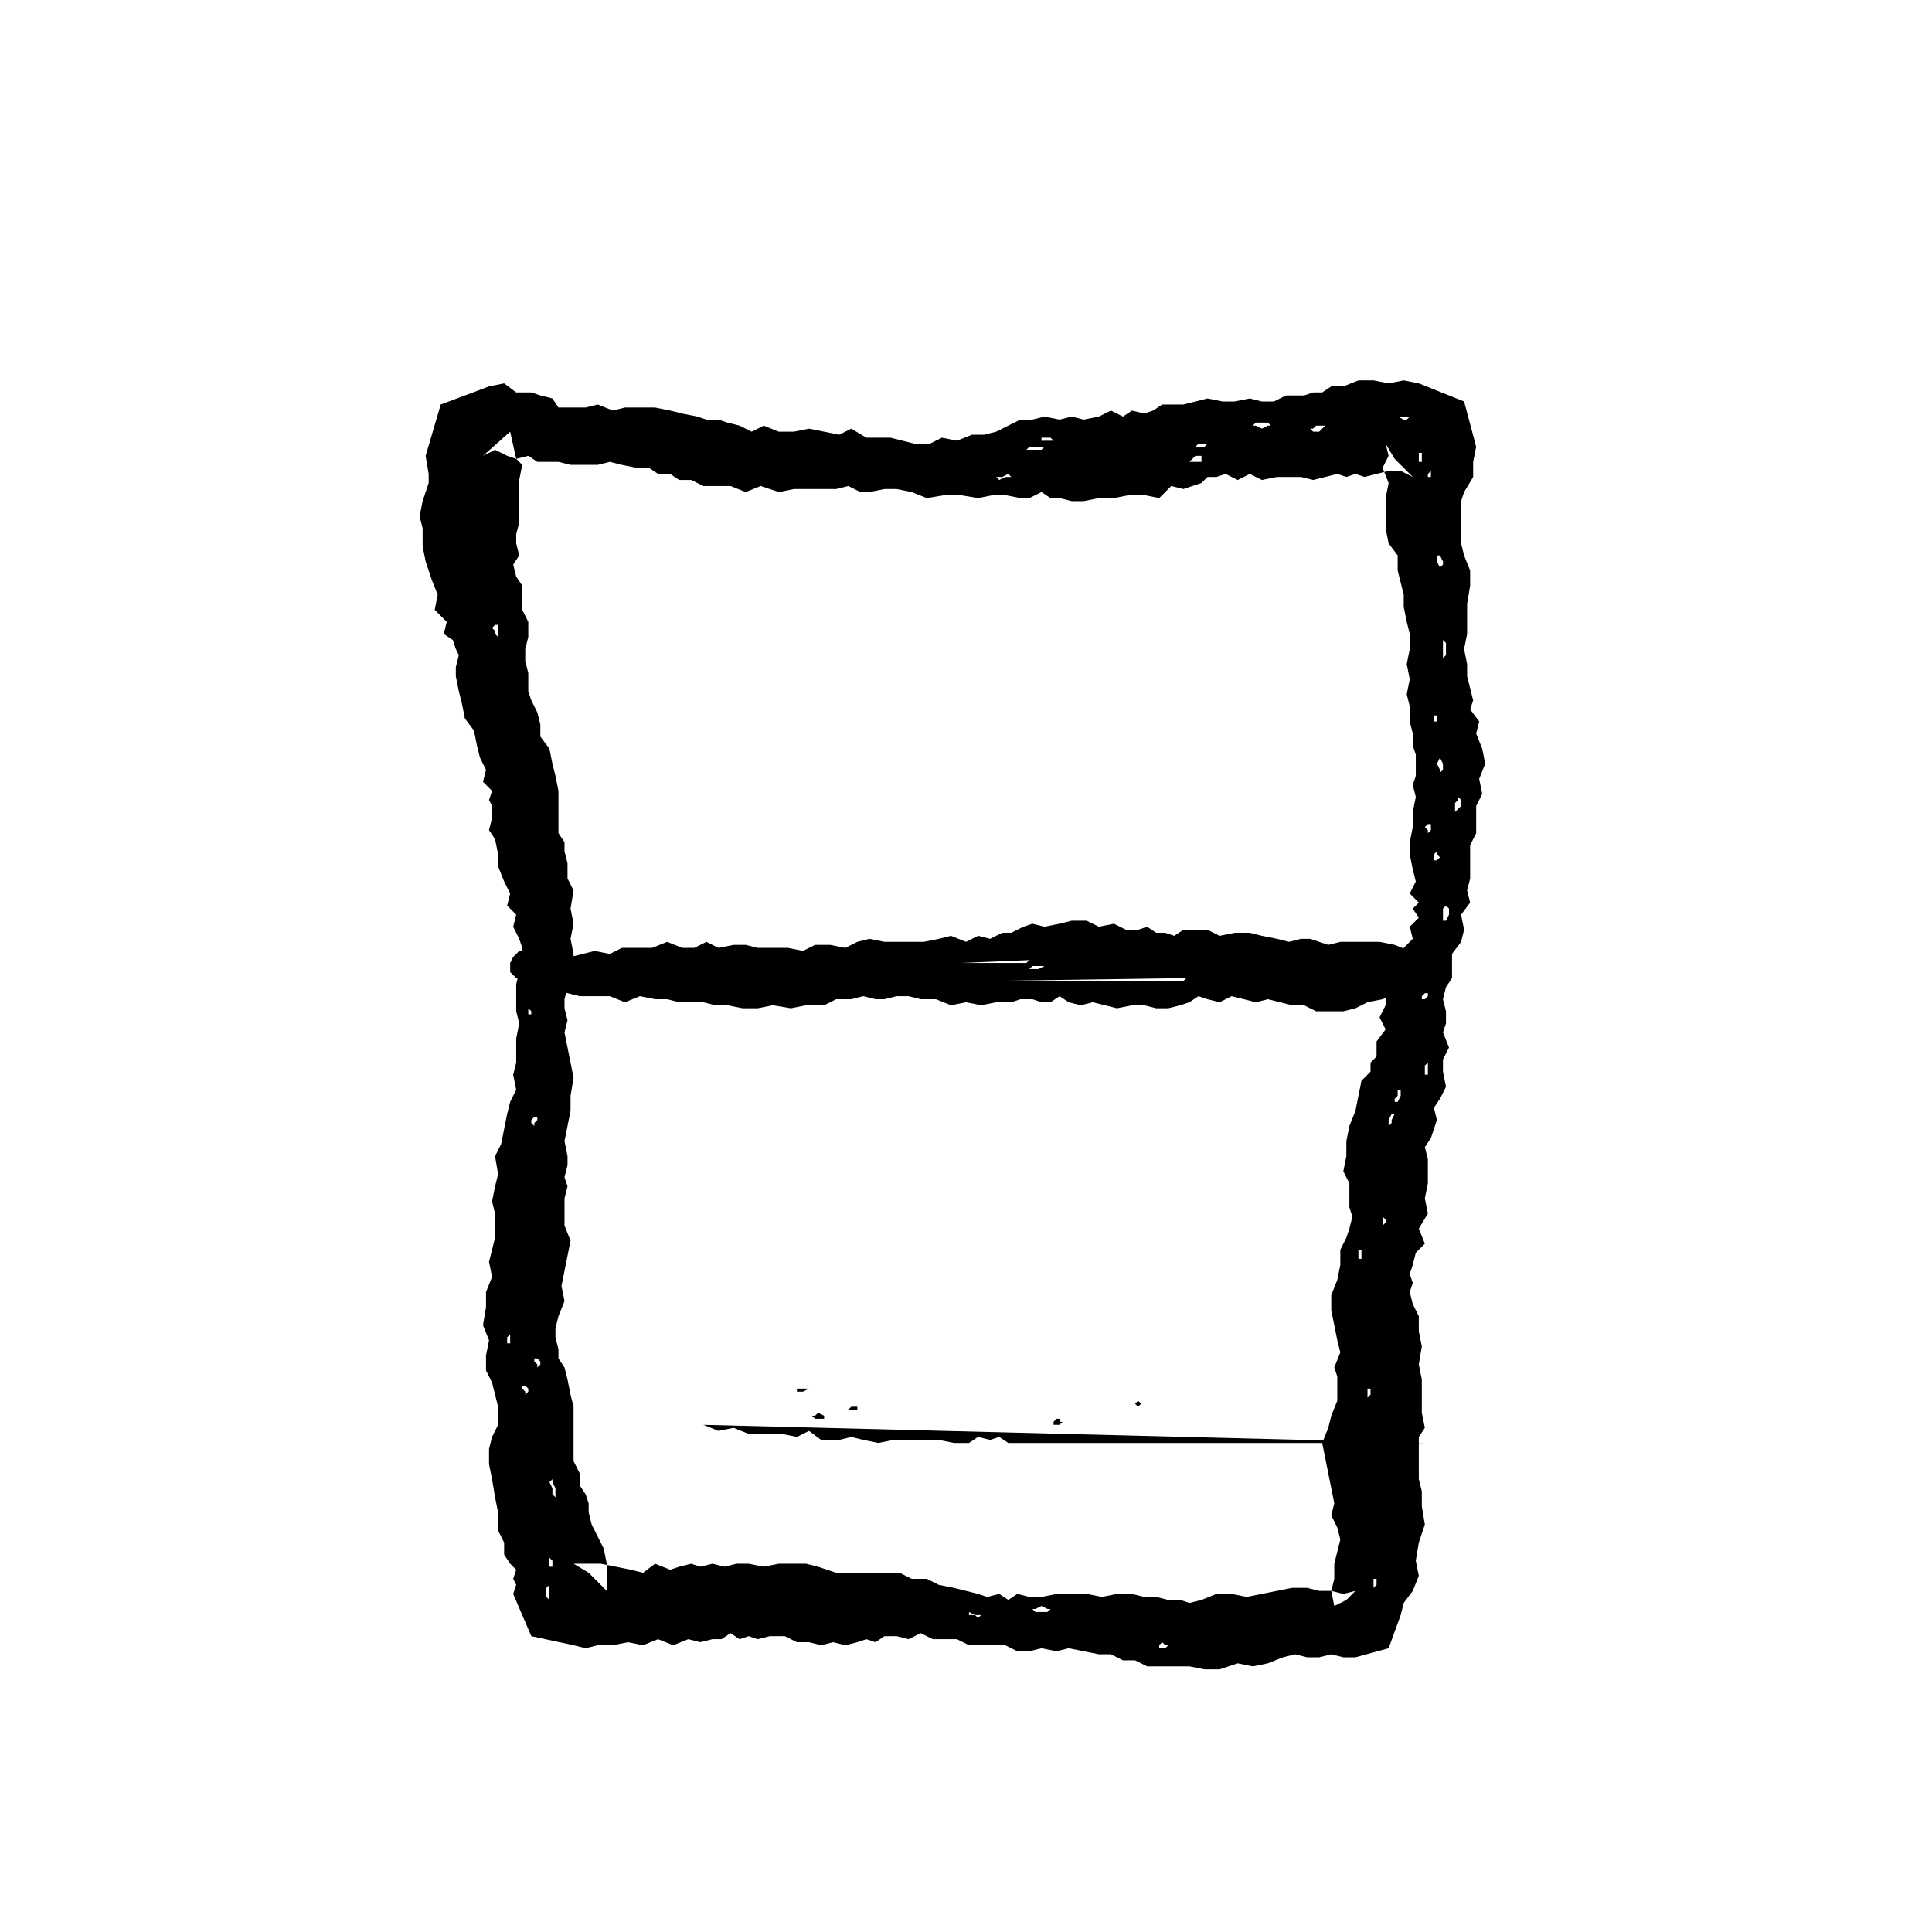
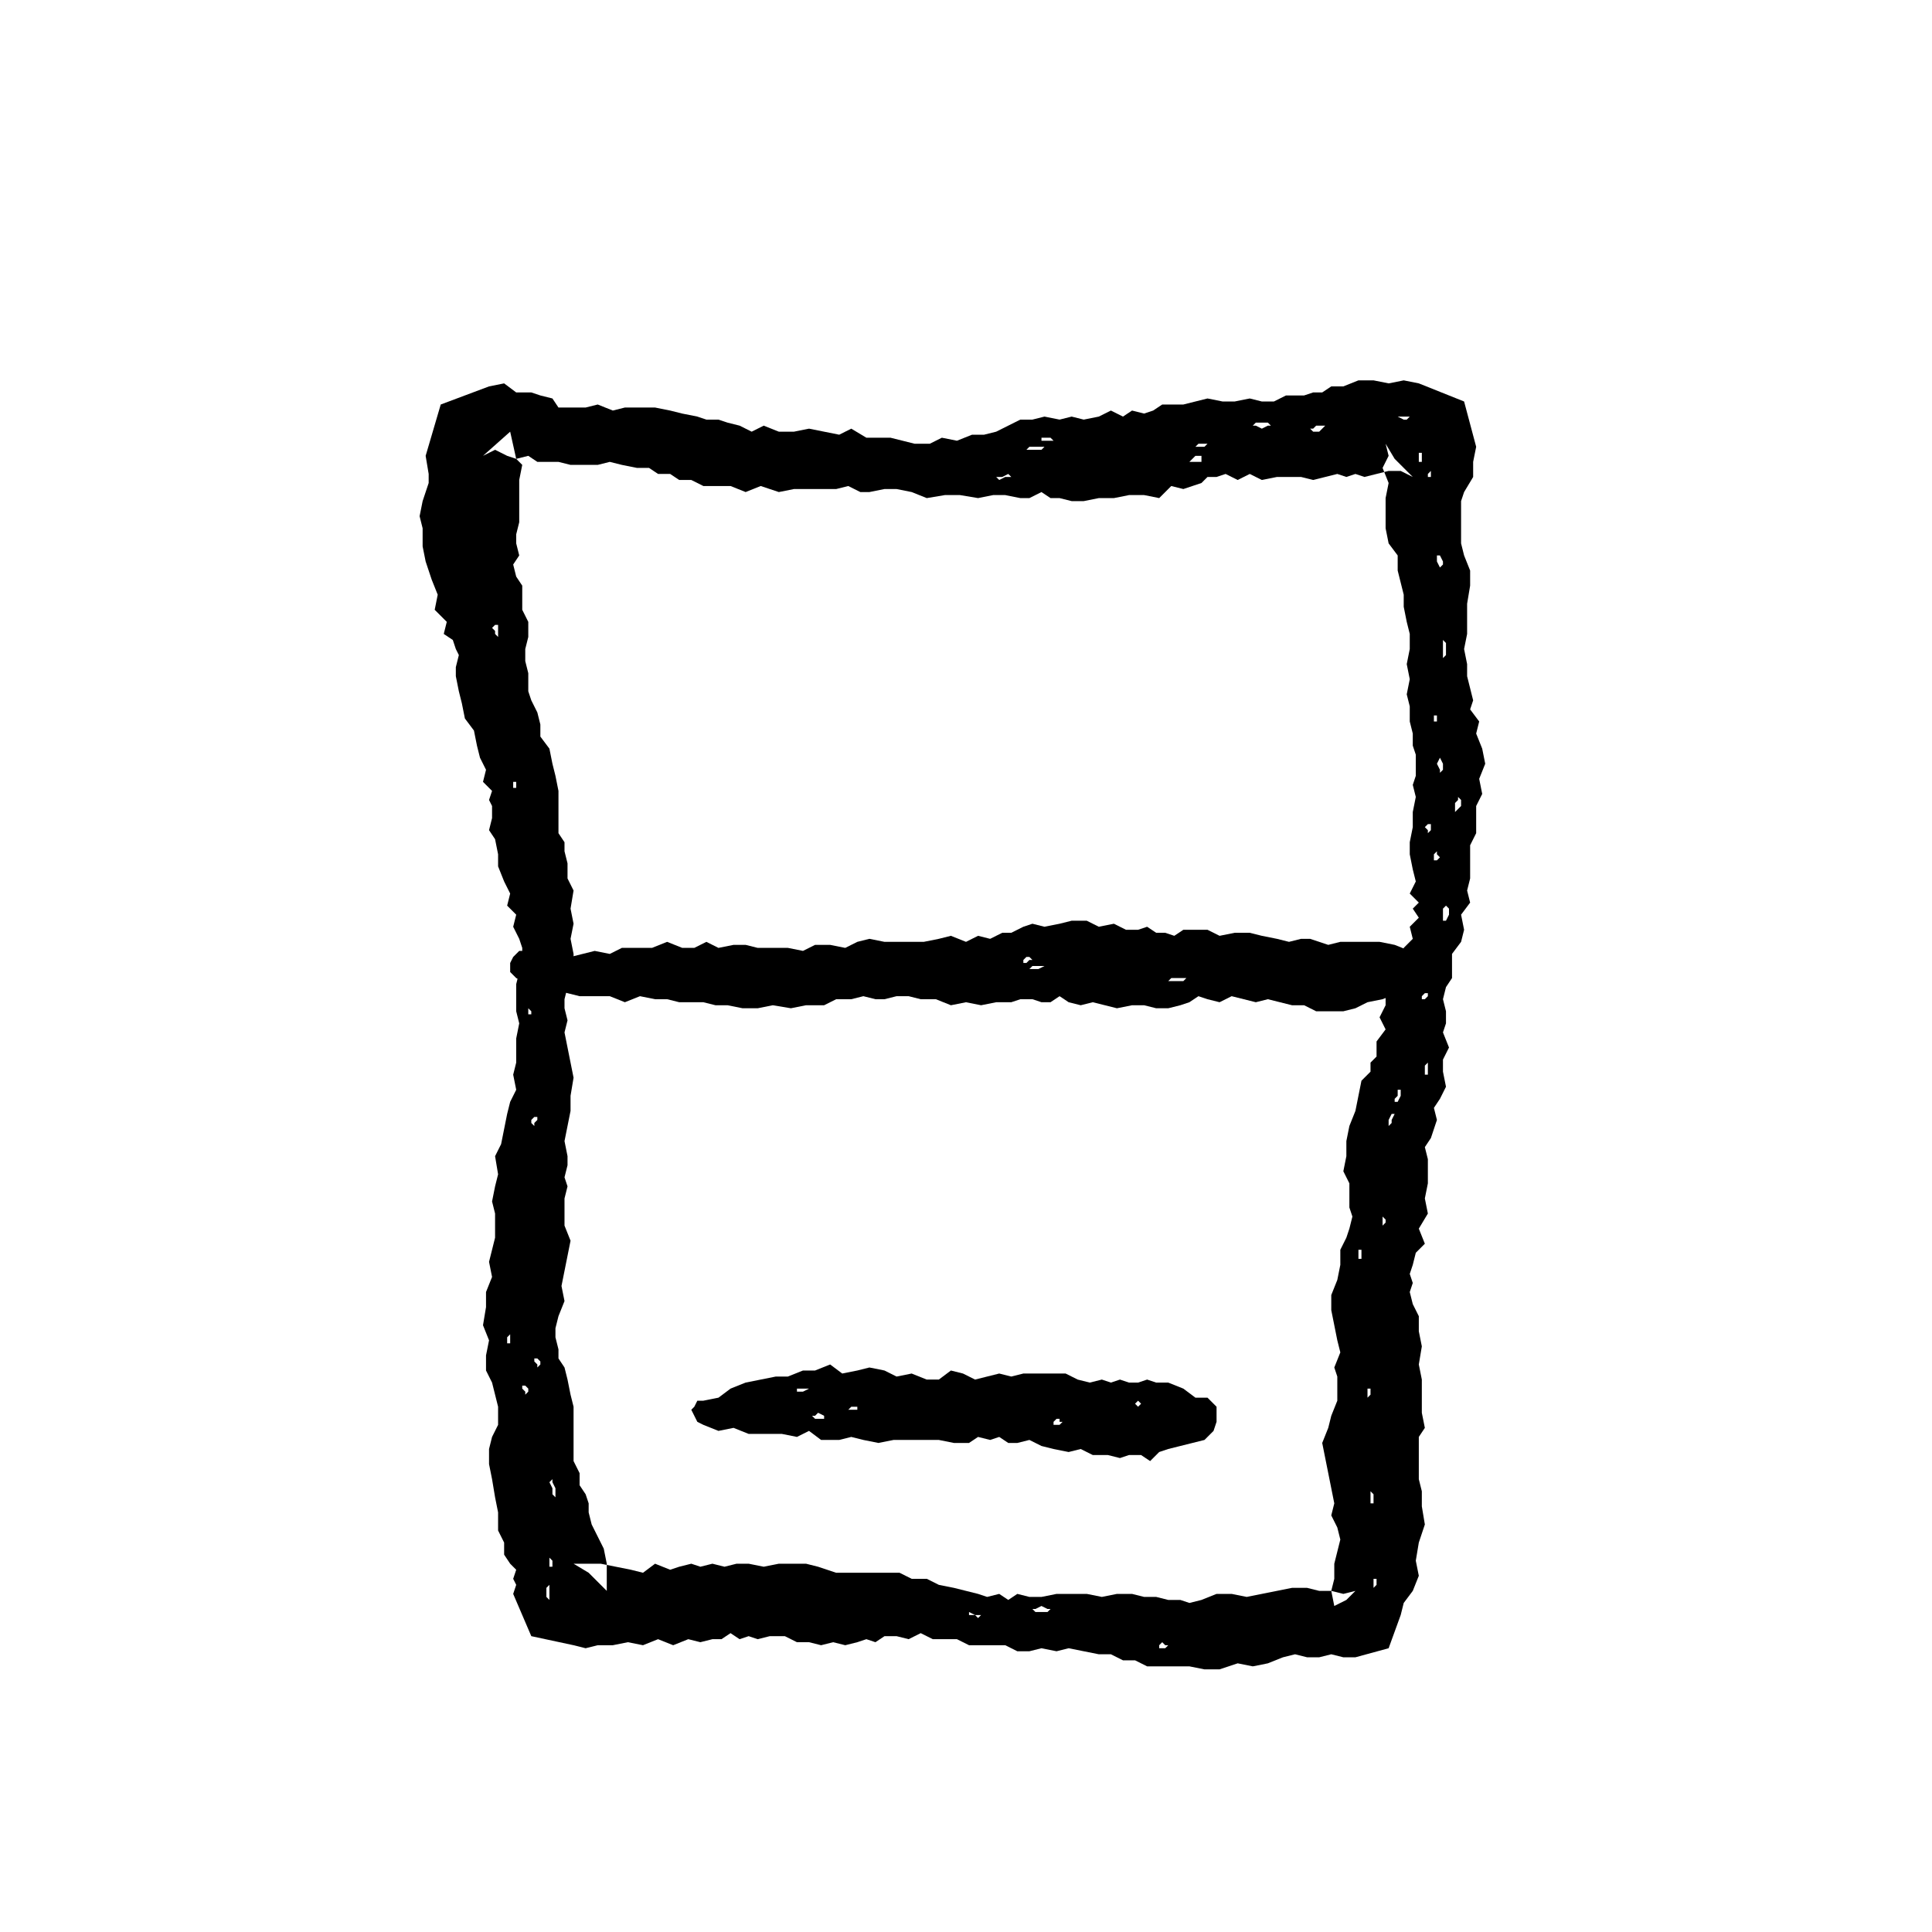
<svg xmlns="http://www.w3.org/2000/svg" width="64" height="64" viewBox="0 0 64 64" fill="none">
-   <path fill-rule="evenodd" d="M16.9 14.3 16 15.1 16.4 14.9 16.8 15.1 17.1 15.2 17.5 15.1 17.8 15.3 18.1 15.3 18.5 15.3 18.9 15.4 19.3 15.4 19.8 15.4 20.2 15.3 20.6 15.4 21.1 15.5 21.5 15.5 21.8 15.7 22.2 15.7 22.5 15.9 22.9 15.9 23.3 16.1 23.7 16.1 24.2 16.1 24.7 16.3 25.2 16.1 25.8 16.3 26.3 16.2 26.8 16.2 27.3 16.2 27.7 16.2 28.1 16.1 28.5 16.3 28.8 16.3 29.3 16.2 29.7 16.2 30.2 16.3 30.7 16.5 31.3 16.4 31.8 16.4 32.4 16.5 32.9 16.4 33.3 16.4 33.8 16.5 34.1 16.5 34.5 16.3 34.8 16.5 35.1 16.5 35.5 16.6 35.9 16.6 36.4 16.5 36.9 16.5 37.4 16.4 37.9 16.4 38.4 16.5 38.8 16.1 39.2 16.2 39.5 16.1 39.8 16 40 15.8 40.3 15.8 40.6 15.7 41 15.9 41.4 15.7 41.8 15.9 42.3 15.8 42.7 15.8 43.1 15.8 43.5 15.9 43.9 15.8 44.3 15.7 44.6 15.8 44.9 15.7 45.2 15.8 45.6 15.7 46 15.6 46.4 15.6 46.8 15.8 46.2 15.2 45.9 14.7 46 15.1 45.8 15.5 46 16 45.9 16.5 45.9 17 45.9 17.5 46 18 46.3 18.4 46.3 18.9 46.4 19.3 46.5 19.7 46.5 20.1 46.6 20.6 46.7 21 46.7 21.5 46.6 22 46.7 22.5 46.6 23 46.7 23.4 46.7 23.9 46.8 24.3 46.8 24.7 46.9 25 46.9 25.3 46.9 25.7 46.8 26 46.9 26.4 46.8 26.9 46.8 27.4 46.7 27.9 46.7 28.3 46.8 28.8 46.9 29.2 46.7 29.6 47 29.9 46.8 30.1 47 30.4 46.7 30.7 46.8 31.1 46.5 31.4 46.4 31.9 46.3 32.3 45.9 32.8 45.9 33.3 45.7 33.7 45.9 34.1 45.6 34.5 45.6 34.7 45.6 35 45.4 35.2 45.4 35.5 45.1 35.8 45 36.3 44.9 36.8 44.7 37.3 44.6 37.8 44.6 38.3 44.5 38.8 44.7 39.2 44.7 39.6 44.7 40 44.8 40.3 44.7 40.7 44.6 41 44.4 41.4 44.4 41.9 44.3 42.4 44.1 42.9 44.1 43.4 44.2 43.9 44.3 44.4 44.4 44.8 44.2 45.3 44.3 45.6 44.3 46 44.3 46.4 44.1 46.9 44 47.3 43.8 47.8 43.9 48.3 44 48.8 44.1 49.3 44.2 49.8 44.1 50.2 44.3 50.6 44.4 51 44.3 51.4 44.2 51.8 44.2 52.3 44.1 52.7 44.2 53.2 44.6 53 44.9 52.7 44.5 52.8 44.1 52.7 43.7 52.7 43.3 52.6 42.8 52.6 42.3 52.7 41.8 52.8 41.3 52.9 40.8 52.8 40.3 52.8 39.8 53 39.4 53.1 39.1 53 38.7 53 38.3 52.9 37.9 52.9 37.5 52.8 37 52.8 36.5 52.9 36 52.8 35.5 52.8 35 52.8 34.5 52.9 34.1 52.9 33.7 52.8 33.4 53 33.1 52.8 32.7 52.9 32.4 52.8 32 52.7 31.6 52.6 31.1 52.5 30.7 52.3 30.2 52.3 29.8 52.1 29.3 52.1 28.9 52.1 28.6 52.1 28.3 52.1 28 52.1 27.7 52.1 27.4 52 27.1 51.9 26.7 51.8 26.2 51.8 25.8 51.8 25.3 51.9 24.8 51.8 24.4 51.8 24 51.9 23.6 51.8 23.2 51.9 22.9 51.8 22.5 51.9 22.2 52 21.7 51.8 21.3 52.1 20.9 52 20.4 51.9 19.9 51.8 19.5 51.8 19 51.8 19.5 52.1 20.1 52.7 20.1 52.3 20.1 51.8 20 51.3 19.8 50.9 19.6 50.5 19.5 50.1 19.5 49.8 19.4 49.5 19.2 49.2 19.2 48.8 19 48.4 19 48 19 47.6 19 47.1 19 46.6 18.9 46.2 18.8 45.7 18.7 45.3 18.5 45 18.5 44.7 18.4 44.3 18.4 44 18.5 43.6 18.7 43.1 18.6 42.6 18.7 42.1 18.8 41.6 18.9 41.1 18.7 40.6 18.7 40.1 18.7 39.7 18.8 39.3 18.7 39 18.8 38.6 18.8 38.3 18.7 37.8 18.8 37.3 18.9 36.8 18.9 36.3 19 35.7 18.9 35.2 18.8 34.7 18.7 34.2 18.8 33.8 18.7 33.4 18.7 33.1 18.8 32.7 18.8 32.4 19 32 19 31.6 18.9 31.1 19 30.6 18.9 30.1 19 29.5 18.8 29.1 18.8 28.6 18.7 28.2 18.7 27.9 18.5 27.6 18.5 27.3 18.5 26.9 18.5 26.6 18.5 26.2 18.4 25.7 18.3 25.3 18.2 24.8 17.9 24.4 17.9 24 17.8 23.6 17.6 23.2 17.5 22.9 17.5 22.6 17.5 22.3 17.4 21.9 17.4 21.5 17.5 21.1 17.5 20.6 17.3 20.2 17.3 19.8 17.3 19.4 17.1 19.1 17 18.7 17.2 18.4 17.1 18 17.1 17.7 17.2 17.3 17.2 16.9 17.2 16.4 17.2 15.9 17.3 15.4 17.1 15.2 16.9 14.3ZM14.1 15.1 14.2 15.7 14.2 16 14.1 16.3 14 16.6 13.9 17.1 14 17.5 14 18.1 14.1 18.6 14.3 19.2 14.5 19.7 14.4 20.2 14.8 20.6 14.7 21 15 21.2 15.1 21.5 15.2 21.7 15.1 22.1 15.1 22.4 15.2 22.9 15.3 23.3 15.4 23.8 15.7 24.2 15.8 24.7 15.9 25.1 16.1 25.5 16 25.9 16.3 26.2 16.2 26.5 16.3 26.7 16.3 27.1 16.2 27.5 16.4 27.8 16.5 28.3 16.5 28.7 16.7 29.2 16.9 29.6 16.8 30 17.1 30.3 17 30.7 17.2 31.1 17.3 31.4 17.3 31.8 17.2 32.2 17.1 32.6 17.1 33.1 17.1 33.5 17.2 33.9 17.1 34.4 17.1 34.8 17.1 35.2 17 35.6 17.1 36.1 16.9 36.5 16.8 36.9 16.7 37.4 16.6 37.9 16.4 38.3 16.5 38.9 16.4 39.3 16.3 39.8 16.4 40.2 16.4 40.6 16.4 41 16.3 41.4 16.2 41.8 16.3 42.3 16.1 42.8 16.1 43.3 16 43.9 16.2 44.4 16.1 44.9 16.1 45.4 16.3 45.8 16.4 46.2 16.5 46.6 16.5 46.9 16.5 47.2 16.3 47.6 16.2 48 16.2 48.5 16.3 49 16.4 49.6 16.5 50.1 16.5 50.7 16.7 51.1 16.7 51.5 16.9 51.8 17.1 52 17 52.3 17.1 52.5 17 52.8 17.6 54.2 19 54.5 19.4 54.6 19.8 54.5 20.3 54.5 20.8 54.4 21.3 54.5 21.8 54.3 22.3 54.5 22.8 54.3 23.2 54.4 23.6 54.3 23.9 54.3 24.2 54.1 24.5 54.3 24.8 54.2 25.1 54.3 25.5 54.2 26 54.2 26.4 54.4 26.8 54.4 27.2 54.5 27.6 54.4 28 54.5 28.4 54.4 28.7 54.3 29 54.4 29.3 54.2 29.7 54.2 30.1 54.3 30.5 54.1 30.9 54.3 31.3 54.3 31.7 54.3 32.1 54.5 32.5 54.5 32.9 54.5 33.3 54.5 33.7 54.7 34.1 54.7 34.5 54.6 35 54.7 35.4 54.6 35.9 54.7 36.4 54.8 36.8 54.8 37.2 55 37.6 55 38 55.2 38.5 55.2 38.9 55.2 39.4 55.2 39.9 55.3 40.4 55.3 41 55.1 41.5 55.2 42 55.1 42.5 54.9 42.9 54.8 43.3 54.9 43.7 54.9 44.1 54.8 44.5 54.9 44.9 54.9 46 54.6 46.4 53.5 46.5 53.1 46.8 52.7 47 52.2 46.9 51.7 47 51.1 47.2 50.5 47.1 49.9 47.1 49.4 47 49 47 48.6 47 48.3 47 48 47 47.6 47.2 47.3 47.1 46.8 47.1 46.3 47.1 45.7 47 45.2 47.1 44.6 47 44.1 47 43.6 46.8 43.2 46.7 42.8 46.8 42.5 46.7 42.2 46.8 41.9 46.9 41.5 47.2 41.2 47 40.7 47.3 40.2 47.2 39.7 47.3 39.2 47.3 38.8 47.3 38.4 47.2 38 47.4 37.7 47.5 37.4 47.6 37.1 47.5 36.7 47.7 36.4 47.9 36 47.8 35.5 47.8 35.1 48 34.7 47.8 34.2 47.9 33.9 47.9 33.5 47.8 33.1 47.9 32.7 48.1 32.4 48.1 32 48.1 31.6 48.4 31.2 48.5 30.8 48.4 30.3 48.7 29.9 48.6 29.5 48.7 29.1 48.7 28.8 48.7 28.4 48.7 28 48.9 27.6 48.9 27.2 48.9 26.7 49.1 26.3 49 25.8 49.2 25.3 49.1 24.8 48.9 24.3 49 23.9 48.7 23.5 48.8 23.2 48.7 22.8 48.6 22.4 48.6 22 48.5 21.5 48.6 21 48.6 20.5 48.6 20 48.7 19.4 48.7 18.9 48.5 18.4 48.4 18 48.4 17.6 48.4 17.3 48.4 17 48.4 16.6 48.5 16.3 48.8 15.8 48.8 15.3 48.9 14.8 48.5 13.3 47 12.7 46.5 12.6 46 12.7 45.5 12.6 45 12.6 44.5 12.8 44.1 12.8 43.8 13 43.5 13 43.2 13.1 42.9 13.1 42.6 13.1 42.2 13.3 41.8 13.3 41.4 13.2 40.9 13.3 40.5 13.3 40 13.2 39.6 13.3 39.2 13.4 38.8 13.4 38.5 13.4 38.2 13.6 37.9 13.7 37.5 13.6 37.2 13.8 36.8 13.6 36.4 13.8 35.9 13.9 35.5 13.8 35.1 13.9 34.6 13.8 34.2 13.9 33.8 13.9 33.4 14.1 33 14.3 32.6 14.4 32.2 14.4 31.7 14.6 31.2 14.5 30.8 14.7 30.3 14.7 29.9 14.6 29.5 14.5 29.1 14.5 28.7 14.5 28.2 14.2 27.8 14.4 27.3 14.3 26.8 14.2 26.3 14.3 25.8 14.3 25.3 14.1 24.9 14.3 24.5 14.1 24.1 14 23.8 13.9 23.4 13.9 23.1 13.8 22.6 13.7 22.2 13.6 21.7 13.5 21.2 13.5 20.7 13.5 20.3 13.6 19.8 13.4 19.4 13.5 19.1 13.5 18.8 13.5 18.5 13.5 18.3 13.2 17.9 13.1 17.6 13 17.1 13 16.7 12.7 16.2 12.8 14.6 13.4 14.1 15.1ZM33.5 15.8 33.4 15.8 33.3 15.8 33.1 15.9 33 15.8 33.1 15.8 33.2 15.8 33.4 15.7 33.5 15.8ZM34.6 14.8 34.5 14.9 34.3 14.9 34.1 14.9 34 14.9 34.1 14.8 34.3 14.8 34.5 14.8 34.6 14.8ZM34.9 14.6 34.8 14.6 34.7 14.6 34.5 14.6 34.5 14.6 34.5 14.5 34.7 14.5 34.8 14.5 34.9 14.6ZM39.8 15.2 39.8 15.3 39.6 15.3 39.5 15.3 39.4 15.3 39.5 15.2 39.6 15.1 39.8 15.1 39.8 15.2ZM40.1 14.7 40 14.7 39.9 14.8 39.7 14.8 39.6 14.8 39.7 14.7 39.8 14.7 40 14.7 40.1 14.7ZM42.1 14.1 42 14.1 41.8 14.2 41.6 14.1 41.5 14.1 41.6 14 41.8 14 42 14 42.1 14.1ZM43.9 14.1 43.8 14.2 43.7 14.3 43.5 14.3 43.4 14.2 43.5 14.2 43.6 14.1 43.8 14.1 43.9 14.1ZM46.7 13.8 46.6 13.9 46.5 13.9 46.3 13.8 46.2 13.8 46.3 13.8 46.5 13.8 46.6 13.8 46.7 13.8ZM47 15.3 47 15.3 47 15.2 47 15 47.1 15 47.1 15.1 47.1 15.2 47.1 15.3 47 15.3ZM47.4 15.8 47.3 15.8 47.3 15.7 47.4 15.6 47.4 15.5 47.4 15.6 47.4 15.7 47.4 15.8 47.4 15.8ZM47.7 18.8 47.7 18.8 47.6 18.6 47.6 18.5 47.6 18.4 47.7 18.4 47.8 18.6 47.8 18.7 47.7 18.8ZM47.8 21.8 47.8 21.7 47.8 21.5 47.8 21.3 47.8 21.2 47.9 21.3 47.9 21.5 47.9 21.7 47.8 21.8ZM47.5 23.9 47.5 23.9 47.5 23.8 47.5 23.7 47.5 23.6 47.5 23.7 47.6 23.7 47.6 23.9 47.5 23.9ZM47.7 25.6 47.7 25.5 47.6 25.3 47.7 25.1 47.7 25 47.7 25.1 47.8 25.3 47.8 25.5 47.7 25.6ZM48.2 26.9 48.2 26.8 48.2 26.6 48.3 26.5 48.3 26.4 48.4 26.5 48.4 26.7 48.3 26.8 48.2 26.9ZM47.3 27.6 47.3 27.5 47.2 27.4 47.3 27.3 47.4 27.3 47.4 27.4 47.4 27.5 47.4 27.5 47.3 27.6ZM47.6 28.5 47.5 28.5 47.5 28.4 47.5 28.3 47.6 28.2 47.6 28.3 47.7 28.4 47.6 28.5 47.6 28.5ZM47.8 30.5 47.8 30.5 47.8 30.3 47.8 30.1 47.9 30 48 30.1 48 30.3 47.9 30.5 47.8 30.5ZM47 32.3 47 32.2 47.1 32.1 47.1 31.9 47.2 31.9 47.2 31.9 47.1 32.1 47.1 32.3 47 32.3ZM47.2 33.1 47.1 33.1 47.1 33 47.2 32.9 47.2 32.9 47.3 32.9 47.3 33 47.2 33.1 47.2 33.1ZM47.2 35.6 47.2 35.5 47.2 35.4 47.2 35.3 47.3 35.2 47.3 35.3 47.3 35.4 47.3 35.6 47.2 35.6ZM46.2 36.5 46.2 36.4 46.3 36.3 46.3 36.1 46.4 36.1 46.4 36.2 46.4 36.3 46.3 36.5 46.2 36.5ZM46 37.3 46 37.2 46 37.1 46.1 36.9 46.1 36.9 46.2 36.9 46.1 37.1 46.1 37.2 46 37.3ZM45.8 40.6 45.8 40.6 45.8 40.5 45.8 40.4 45.8 40.3 45.9 40.4 45.9 40.5 45.8 40.6 45.8 40.6ZM45 41.7 45 41.7 45 41.5 45 41.4 45.1 41.4 45.1 41.4 45.1 41.6 45.1 41.7 45 41.7ZM45.3 46.3 45.3 46.2 45.3 46.1 45.3 46 45.4 46 45.4 46 45.4 46.1 45.4 46.2 45.3 46.3ZM45.5 49.8 45.4 49.8 45.4 49.6V49.5 45.4 49.4 45.5 49.5 45.5 49.6V49.8 45.5 49.8ZM45.5 52.7 45.5 52.6 45.5 52.5 45.5 52.3 45.6 52.3 45.6 52.4 45.6 52.5 45.5 52.6 45.5 52.7ZM38.4 54.5 38.4 54.5 38.5 54.4 38.6 54.5 38.7 54.5 38.6 54.6 38.5 54.6 38.4 54.6 38.4 54.5ZM34.2 53.3 34.3 53.3 34.5 53.2 34.7 53.3 34.8 53.3 34.7 53.4 34.5 53.4 34.3 53.4 34.2 53.3ZM32.1 53.5 32.1 53.4 32.3 53.5 32.4 53.5 32.5 53.5 32.4 53.6 32.3 53.5 32.1 53.5 32.1 53.5ZM18.2 52.5 18.2 52.6 18.2 52.8 18.2 52.9 18.2 53 18.1 52.9 18.1 52.8 18.1 52.6 18.2 52.5ZM18.2 51.6 18.2 51.6 18.3 51.7 18.3 51.8 18.3 51.9 18.2 51.9 18.2 51.8 18.2 51.6 18.2 51.6ZM18.3 49 18.3 49.1 18.4 49.3 18.4 49.5 18.4 49.6 18.3 49.5 18.3 49.3 18.2 49.1 18.3 49ZM17.4 45.9 17.4 45.9 17.5 46 17.5 46.1 17.4 46.2 17.4 46.1 17.3 46 17.3 45.9 17.4 45.9ZM17.8 45 17.8 45 17.9 45.1 17.9 45.2 17.8 45.3 17.8 45.2 17.7 45.1 17.7 45 17.8 45ZM16.9 44.2 16.9 44.3 16.9 44.4 16.9 44.5 16.9 44.5 16.8 44.5 16.8 44.4 16.8 44.3 16.9 44.2ZM17.7 37 17.8 37 17.8 37.1 17.7 37.2 17.7 37.3 17.6 37.2 17.6 37.1 17.7 37 17.7 37ZM17.5 33.4 17.5 33.4 17.6 33.5 17.6 33.6 17.5 33.6 17.5 33.6 17.5 33.5 17.5 33.4 17.5 33.4ZM17 25.9 17.1 25.9 17.1 26V26.1 17.1 26.1 17 26.1 17 26V25.9 17 25.9ZM16.4 20.7 16.5 20.7 16.5 20.9 16.5 21 16.5 21.1 16.4 21 16.4 20.9 16.3 20.8 16.4 20.7Z" fill="black" />
-   <path fill-rule="evenodd" d="M17.3 32.5 17.7 32.5 18 32.7 18.4 32.8 18.8 32.9 19.2 33 19.7 33 20.2 33 20.7 33.2 21.2 33 21.7 33.1 22.1 33.1 22.5 33.2 22.9 33.2 23.3 33.2 23.7 33.3 24.1 33.3 24.6 33.4 25.1 33.4 25.6 33.3 26.2 33.4 26.7 33.3 27.3 33.3 27.7 33.1 28.2 33.1 28.6 33 29 33.1 29.3 33.1 29.7 33 30.1 33 30.5 33.1 31 33.1 31.5 33.3 32 33.2 32.5 33.3 33 33.2 33.5 33.2 33.8 33.1 34.2 33.1 34.5 33.2 34.8 33.2 35.1 33 35.4 33.2 35.8 33.3 36.2 33.2 36.6 33.3 37 33.4 37.5 33.3 37.9 33.3 38.3 33.4 38.7 33.4 39.1 33.3 39.4 33.2 39.7 33 40 33.1 40.4 33.2 40.8 33 41.2 33.1 41.6 33.2 42 33.1 42.4 33.2 42.8 33.3 43.2 33.3 43.6 33.5 44.1 33.5 44.5 33.5 44.9 33.4 45.3 33.2 45.8 33.1 46.3 32.9 46.7 32.8 47.1 32.7 47.3 32.5 47.4 32.1 47.3 31.8 47 31.6 46.7 31.5 46.2 31.3 45.7 31.2 45.2 31.2 44.8 31.2 44.4 31.2 44 31.3 43.7 31.2 43.4 31.1 43.1 31.1 42.7 31.2 42.3 31.1 41.8 31 41.4 30.9 40.9 30.9 40.4 31 40 30.8 39.5 30.8 39.2 30.8 38.9 31 38.6 30.9 38.3 30.9 38 30.7 37.7 30.8 37.3 30.8 36.9 30.6 36.4 30.7 36 30.5 35.5 30.5 35.1 30.6 34.6 30.7 34.2 30.6 33.9 30.7 33.5 30.9 33.2 30.9 32.8 31.1 32.4 31 32 31.2 31.5 31 31.1 31.1 30.6 31.2 30.1 31.2 29.7 31.2 29.3 31.2 28.8 31.1 28.4 31.2 28 31.4 27.5 31.3 27 31.3 26.6 31.5 26.1 31.4 25.6 31.4 25.1 31.4 24.7 31.3 24.3 31.3 23.8 31.4 23.4 31.2 23 31.4 22.6 31.4 22.1 31.2 21.6 31.4 21.1 31.4 20.6 31.4 20.2 31.6 19.7 31.5 19.3 31.6 18.9 31.7 18.6 31.5 18.2 31.7 17.8 31.7 17.5 31.5 17.2 31.5 17 31.7 16.9 31.9 16.9 32.2 17.1 32.4 17.3 32.5ZM34.2 31.8 34.1 31.8 34 31.9H33.9 33.9 31.8 33.9 31.8 34 31.7H34.1 34.2 31.8ZM34.7 32 34.6 32 34.4 32.1 34.2 32.1 34.1 32.1 34.2 32 34.4 32 34.6 32 34.7 32ZM39.3 32.4 39.2 32.5 39 32.5H38.8 38.7 32.5 38.8 32.4 39 32.4H39.2 39.3 32.4Z" fill="black" />
-   <path fill-rule="evenodd" d="M23.3 47.2 23.8 47.4 24.3 47.3 24.8 47.5 25.4 47.5 25.9 47.5 26.4 47.6 26.8 47.4 27.2 47.7 27.5 47.7 27.8 47.7 28.2 47.6 28.6 47.7 29.1 47.8 29.6 47.7 30.1 47.7 30.6 47.7 31.1 47.7 31.6 47.8 32.1 47.8 32.4 47.6 32.8 47.7 33.1 47.6 33.4 47.8H33.7 34.1 47.7 34.5 47.9 34.9 48 35.4 48.1 35.8 48 36.2 48.2 36.7 48.2 37.1 48.3 37.4 48.2 37.8 48.2 38.1 48.4 38.4 48.1 38.7 48 39.1 47.9 39.5 47.8 39.9 47.7 40.2 47.4 40.3 47.1 40.3 46.6 40 46.3 39.6 46.3 39.2 46 38.7 45.8 38.3 45.8 38 45.7 37.7 45.8H37.4 37.1 45.7 36.8 45.8 36.5 45.7 36.1 45.8 35.7 45.7 35.3 45.5 34.8 45.5 34.4 45.5 33.9 45.5 33.5 45.6 33.1 45.5 32.7 45.6 32.3 45.7 31.9 45.5 31.5 45.4 31.1 45.7 30.7 45.7 30.2 45.5 29.7 45.6 29.3 45.4 28.8 45.3 28.4 45.4 27.9 45.5 27.5 45.2 27 45.4 26.6 45.4 26.1 45.6 25.7 45.6 25.2 45.7 24.7 45.8 24.2 46 23.8 46.3 23.3 46.4 23.1 46.4 23 46.6 22.9 46.7 23 46.9 23.1 47.1 23.3 47.2ZM26.9 46 26.8 46 26.6 46.1 26.4 46.1 26.4 46.1 26.4 46 26.6 46 26.8 46 26.9 46ZM27.3 46.9 27.3 47 27.1 47 27 47 26.9 46.9 27 46.9 27.1 46.8 27.3 46.9 27.3 46.9ZM28.4 46.7 28.4 46.7 28.3 46.7 28.2 46.7 28.1 46.7 28.2 46.6 28.3 46.6 28.4 46.6 28.4 46.7ZM35.2 47.1 35.1 47.2 35 47.2 34.9 47.2 34.9 47.1 35 47 35.1 47 35.1 47.1 35.2 47.1ZM37.9 46.5 37.8 46.5 37.7 46.6 37.6 46.5 37.5 46.5 37.6 46.5 37.7 46.4 37.8 46.5 37.9 46.5Z" fill="black" />
+   <path fill-rule="evenodd" d="M16.9 14.3 16 15.1 16.4 14.9 16.8 15.1 17.1 15.2 17.5 15.1 17.8 15.3 18.1 15.3 18.5 15.3 18.9 15.4 19.3 15.4 19.8 15.4 20.2 15.3 20.6 15.4 21.1 15.5 21.5 15.5 21.8 15.7 22.2 15.7 22.5 15.9 22.9 15.9 23.3 16.1 23.7 16.1 24.2 16.1 24.7 16.3 25.2 16.1 25.8 16.3 26.3 16.2 26.8 16.2 27.3 16.2 27.7 16.2 28.1 16.1 28.5 16.3 28.8 16.3 29.3 16.2 29.7 16.2 30.2 16.3 30.7 16.5 31.3 16.4 31.8 16.4 32.4 16.5 32.9 16.4 33.3 16.4 33.8 16.5 34.1 16.5 34.5 16.3 34.8 16.5 35.1 16.5 35.5 16.6 35.9 16.6 36.4 16.5 36.9 16.5 37.4 16.4 37.9 16.4 38.4 16.5 38.8 16.1 39.2 16.2 39.5 16.1 39.8 16 40 15.8 40.3 15.8 40.6 15.7 41 15.9 41.4 15.7 41.8 15.9 42.3 15.8 42.7 15.8 43.1 15.8 43.5 15.9 43.9 15.8 44.3 15.7 44.6 15.8 44.9 15.7 45.2 15.8 45.6 15.7 46 15.6 46.4 15.6 46.8 15.8 46.2 15.2 45.9 14.7 46 15.1 45.8 15.5 46 16 45.9 16.5 45.9 17 45.9 17.5 46 18 46.3 18.4 46.3 18.9 46.4 19.3 46.5 19.7 46.5 20.1 46.6 20.6 46.7 21 46.7 21.5 46.6 22 46.7 22.5 46.6 23 46.7 23.4 46.7 23.9 46.8 24.3 46.8 24.7 46.9 25 46.9 25.3 46.9 25.7 46.8 26 46.9 26.4 46.8 26.9 46.8 27.4 46.7 27.9 46.7 28.3 46.8 28.8 46.9 29.2 46.7 29.6 47 29.9 46.8 30.1 47 30.4 46.7 30.7 46.8 31.1 46.5 31.4 46.4 31.9 46.3 32.3 45.9 32.8 45.9 33.3 45.7 33.7 45.9 34.1 45.6 34.5 45.6 34.7 45.6 35 45.4 35.2 45.4 35.5 45.1 35.8 45 36.3 44.9 36.8 44.7 37.3 44.6 37.8 44.6 38.3 44.5 38.8 44.7 39.2 44.7 39.6 44.7 40 44.8 40.3 44.7 40.7 44.6 41 44.4 41.4 44.4 41.9 44.3 42.4 44.1 42.9 44.1 43.4 44.2 43.9 44.3 44.4 44.4 44.8 44.2 45.3 44.3 45.6 44.3 46 44.3 46.4 44.1 46.9 44 47.3 43.8 47.8 43.9 48.3 44 48.8 44.1 49.3 44.2 49.8 44.1 50.2 44.3 50.6 44.4 51 44.3 51.4 44.2 51.8 44.2 52.3 44.1 52.7 44.2 53.2 44.6 53 44.9 52.7 44.5 52.8 44.1 52.7 43.7 52.7 43.3 52.6 42.8 52.6 42.3 52.7 41.8 52.8 41.3 52.9 40.8 52.8 40.3 52.8 39.8 53 39.4 53.1 39.1 53 38.7 53 38.3 52.9 37.9 52.9 37.5 52.8 37 52.8 36.5 52.9 36 52.8 35.5 52.8 35 52.8 34.5 52.9 34.1 52.9 33.7 52.8 33.4 53 33.1 52.8 32.7 52.9 32.4 52.8 32 52.7 31.6 52.6 31.1 52.5 30.7 52.3 30.2 52.3 29.8 52.1 29.3 52.1 28.9 52.1 28.6 52.1 28.3 52.1 28 52.1 27.7 52.1 27.4 52 27.1 51.9 26.7 51.8 26.2 51.8 25.8 51.8 25.3 51.9 24.8 51.8 24.4 51.8 24 51.9 23.6 51.8 23.2 51.9 22.9 51.8 22.5 51.9 22.2 52 21.7 51.8 21.3 52.1 20.9 52 20.4 51.9 19.9 51.8 19.5 51.8 19 51.8 19.5 52.1 20.1 52.7 20.1 52.3 20.1 51.8 20 51.3 19.8 50.9 19.6 50.5 19.5 50.1 19.5 49.8 19.4 49.5 19.2 49.2 19.2 48.8 19 48.4 19 48 19 47.6 19 47.1 19 46.6 18.9 46.2 18.8 45.7 18.7 45.3 18.5 45 18.5 44.7 18.4 44.3 18.4 44 18.5 43.6 18.7 43.1 18.6 42.6 18.7 42.1 18.8 41.6 18.9 41.1 18.7 40.6 18.7 40.1 18.7 39.7 18.8 39.3 18.7 39 18.8 38.6 18.8 38.3 18.7 37.8 18.8 37.3 18.9 36.8 18.9 36.3 19 35.7 18.9 35.2 18.8 34.7 18.7 34.2 18.8 33.8 18.7 33.4 18.7 33.1 18.8 32.7 18.8 32.4 19 32 19 31.6 18.9 31.1 19 30.6 18.9 30.1 19 29.5 18.8 29.1 18.8 28.6 18.7 28.2 18.7 27.9 18.5 27.6 18.5 27.3 18.5 26.9 18.5 26.6 18.5 26.2 18.4 25.7 18.3 25.3 18.2 24.8 17.9 24.4 17.9 24 17.8 23.6 17.6 23.2 17.5 22.9 17.5 22.6 17.5 22.3 17.4 21.9 17.4 21.5 17.5 21.1 17.5 20.6 17.3 20.2 17.3 19.8 17.3 19.4 17.1 19.1 17 18.7 17.2 18.4 17.1 18 17.1 17.7 17.2 17.3 17.2 16.9 17.2 16.4 17.2 15.9 17.3 15.4 17.1 15.2 16.9 14.3ZM14.1 15.1 14.2 15.7 14.2 16 14.1 16.3 14 16.6 13.9 17.1 14 17.5 14 18.1 14.1 18.6 14.3 19.2 14.5 19.7 14.4 20.2 14.8 20.6 14.7 21 15 21.2 15.1 21.5 15.2 21.7 15.1 22.1 15.1 22.4 15.2 22.9 15.3 23.3 15.4 23.8 15.7 24.2 15.8 24.7 15.9 25.1 16.1 25.5 16 25.9 16.3 26.2 16.2 26.5 16.3 26.7 16.3 27.1 16.2 27.5 16.4 27.8 16.5 28.3 16.5 28.7 16.7 29.2 16.9 29.6 16.8 30 17.1 30.3 17 30.7 17.2 31.1 17.3 31.4 17.3 31.8 17.2 32.2 17.1 32.6 17.1 33.1 17.1 33.5 17.2 33.9 17.1 34.4 17.1 34.8 17.1 35.2 17 35.6 17.1 36.1 16.9 36.5 16.8 36.9 16.7 37.4 16.6 37.9 16.4 38.3 16.5 38.9 16.4 39.3 16.3 39.8 16.4 40.2 16.4 40.6 16.4 41 16.3 41.4 16.2 41.8 16.3 42.3 16.1 42.8 16.1 43.3 16 43.9 16.2 44.4 16.1 44.9 16.1 45.4 16.3 45.8 16.4 46.2 16.5 46.6 16.5 46.9 16.5 47.2 16.3 47.6 16.2 48 16.2 48.5 16.3 49 16.4 49.6 16.5 50.1 16.5 50.7 16.7 51.1 16.7 51.5 16.9 51.8 17.1 52 17 52.3 17.1 52.5 17 52.8 17.6 54.2 19 54.5 19.4 54.6 19.8 54.5 20.3 54.5 20.8 54.4 21.3 54.5 21.8 54.3 22.3 54.5 22.8 54.3 23.2 54.4 23.6 54.3 23.9 54.3 24.2 54.1 24.5 54.3 24.8 54.2 25.1 54.3 25.5 54.2 26 54.2 26.4 54.4 26.8 54.4 27.2 54.5 27.6 54.4 28 54.5 28.4 54.4 28.7 54.3 29 54.4 29.3 54.2 29.7 54.2 30.1 54.3 30.5 54.1 30.9 54.3 31.3 54.3 31.7 54.3 32.1 54.5 32.5 54.5 32.9 54.5 33.3 54.5 33.7 54.7 34.1 54.7 34.5 54.6 35 54.7 35.4 54.6 35.9 54.7 36.4 54.8 36.8 54.8 37.2 55 37.6 55 38 55.2 38.5 55.2 38.9 55.2 39.4 55.2 39.9 55.3 40.4 55.3 41 55.1 41.5 55.2 42 55.1 42.5 54.9 42.9 54.8 43.3 54.9 43.7 54.9 44.1 54.8 44.5 54.9 44.9 54.9 46 54.6 46.4 53.5 46.5 53.1 46.8 52.7 47 52.2 46.9 51.7 47 51.1 47.2 50.5 47.1 49.9 47.1 49.4 47 49 47 48.6 47 48.3 47 48 47 47.6 47.2 47.3 47.1 46.8 47.1 46.3 47.1 45.7 47 45.2 47.1 44.6 47 44.1 47 43.6 46.8 43.2 46.7 42.8 46.8 42.5 46.7 42.2 46.8 41.9 46.9 41.5 47.2 41.2 47 40.7 47.3 40.2 47.2 39.7 47.3 39.2 47.3 38.8 47.3 38.4 47.2 38 47.4 37.7 47.5 37.4 47.6 37.1 47.5 36.7 47.7 36.4 47.9 36 47.8 35.5 47.8 35.1 48 34.7 47.8 34.2 47.9 33.9 47.9 33.5 47.8 33.1 47.9 32.7 48.1 32.4 48.1 32 48.1 31.6 48.4 31.2 48.5 30.8 48.4 30.3 48.7 29.9 48.6 29.5 48.7 29.1 48.7 28.8 48.7 28.4 48.7 28 48.9 27.6 48.9 27.2 48.9 26.7 49.1 26.3 49 25.8 49.2 25.3 49.1 24.8 48.9 24.3 49 23.9 48.7 23.5 48.8 23.2 48.7 22.8 48.6 22.4 48.6 22 48.5 21.5 48.6 21 48.6 20.5 48.6 20 48.7 19.4 48.7 18.9 48.5 18.4 48.4 18 48.4 17.6 48.4 17.3 48.4 17 48.4 16.6 48.5 16.3 48.8 15.8 48.8 15.3 48.9 14.8 48.5 13.3 47 12.7 46.5 12.6 46 12.7 45.5 12.6 45 12.6 44.5 12.8 44.1 12.8 43.8 13 43.5 13 43.2 13.1 42.9 13.1 42.6 13.1 42.2 13.3 41.8 13.3 41.4 13.2 40.9 13.3 40.5 13.3 40 13.2 39.6 13.3 39.2 13.4 38.8 13.4 38.5 13.4 38.2 13.6 37.9 13.7 37.5 13.6 37.2 13.8 36.8 13.6 36.4 13.8 35.9 13.9 35.5 13.8 35.1 13.9 34.6 13.8 34.2 13.9 33.8 13.9 33.4 14.1 33 14.3 32.6 14.4 32.2 14.4 31.7 14.6 31.2 14.5 30.8 14.7 30.3 14.7 29.9 14.6 29.5 14.5 29.1 14.5 28.7 14.5 28.2 14.2 27.8 14.4 27.3 14.3 26.8 14.2 26.3 14.3 25.8 14.3 25.3 14.1 24.9 14.3 24.5 14.1 24.1 14 23.8 13.9 23.4 13.9 23.1 13.8 22.6 13.7 22.2 13.6 21.7 13.5 21.2 13.5 20.7 13.5 20.3 13.6 19.8 13.4 19.4 13.5 19.1 13.5 18.8 13.5 18.5 13.5 18.3 13.2 17.9 13.1 17.6 13 17.1 13 16.7 12.7 16.2 12.8 14.6 13.4 14.1 15.1ZM33.5 15.8 33.4 15.8 33.3 15.8 33.1 15.9 33 15.8 33.1 15.8 33.2 15.8 33.4 15.7 33.5 15.8ZM34.6 14.8 34.5 14.9 34.3 14.9 34.1 14.9 34 14.9 34.1 14.8 34.3 14.8 34.5 14.8 34.6 14.8ZM34.9 14.6 34.8 14.6 34.7 14.6 34.5 14.6 34.5 14.6 34.5 14.5 34.7 14.5 34.8 14.5 34.9 14.6ZM39.8 15.2 39.8 15.3 39.6 15.3 39.5 15.3 39.4 15.3 39.5 15.2 39.6 15.1 39.8 15.1 39.8 15.2ZM40.1 14.7 40 14.7 39.9 14.8 39.7 14.8 39.6 14.8 39.7 14.7 39.8 14.7 40 14.7 40.1 14.7ZM42.1 14.1 42 14.1 41.8 14.2 41.6 14.1 41.5 14.1 41.6 14 41.8 14 42 14 42.1 14.1ZM43.9 14.1 43.8 14.2 43.7 14.3 43.5 14.3 43.4 14.2 43.5 14.2 43.6 14.1 43.8 14.1 43.9 14.1ZM46.7 13.8 46.6 13.9 46.5 13.9 46.3 13.8 46.2 13.8 46.3 13.8 46.5 13.8 46.6 13.8 46.7 13.8ZM47 15.3 47 15.3 47 15.2 47 15 47.1 15 47.1 15.1 47.1 15.2 47.1 15.3 47 15.3ZM47.4 15.8 47.3 15.8 47.3 15.7 47.4 15.6 47.4 15.5 47.4 15.6 47.4 15.7 47.4 15.8 47.4 15.8ZM47.7 18.8 47.7 18.8 47.6 18.6 47.6 18.5 47.6 18.4 47.7 18.4 47.8 18.6 47.8 18.7 47.7 18.8ZM47.8 21.8 47.8 21.7 47.8 21.5 47.8 21.3 47.8 21.2 47.9 21.3 47.9 21.5 47.9 21.7 47.8 21.8ZM47.5 23.9 47.5 23.9 47.5 23.8 47.5 23.7 47.5 23.6 47.5 23.7 47.6 23.7 47.6 23.9 47.5 23.9ZM47.7 25.6 47.7 25.5 47.6 25.3 47.7 25.1 47.7 25 47.7 25.1 47.8 25.3 47.8 25.5 47.7 25.6ZM48.2 26.9 48.2 26.8 48.2 26.6 48.3 26.5 48.3 26.4 48.4 26.5 48.4 26.7 48.3 26.8 48.2 26.9ZM47.3 27.6 47.3 27.5 47.2 27.4 47.3 27.3 47.4 27.3 47.4 27.4 47.4 27.5 47.4 27.5 47.3 27.6ZM47.6 28.5 47.5 28.5 47.5 28.4 47.5 28.3 47.6 28.2 47.6 28.3 47.7 28.4 47.6 28.5 47.6 28.5ZM47.8 30.5 47.8 30.5 47.8 30.3 47.8 30.1 47.9 30 48 30.1 48 30.3 47.9 30.5 47.8 30.5ZM47 32.3 47 32.2 47.1 32.1 47.1 31.9 47.2 31.9 47.2 31.9 47.1 32.1 47.1 32.3 47 32.3ZM47.2 33.1 47.1 33.1 47.1 33 47.2 32.9 47.2 32.9 47.3 32.9 47.3 33 47.2 33.1 47.2 33.1ZM47.2 35.6 47.2 35.5 47.2 35.4 47.2 35.3 47.3 35.2 47.3 35.3 47.3 35.4 47.3 35.6 47.2 35.6ZM46.2 36.5 46.2 36.4 46.3 36.3 46.3 36.1 46.4 36.1 46.4 36.2 46.4 36.3 46.3 36.5 46.2 36.5ZM46 37.3 46 37.2 46 37.1 46.1 36.9 46.1 36.9 46.2 36.9 46.1 37.1 46.1 37.2 46 37.3ZM45.8 40.6 45.8 40.6 45.8 40.5 45.8 40.4 45.8 40.3 45.9 40.4 45.9 40.5 45.8 40.6 45.8 40.6ZM45 41.7 45 41.7 45 41.5 45 41.4 45.1 41.4 45.1 41.4 45.1 41.6 45.1 41.7 45 41.7ZM45.3 46.3 45.3 46.2 45.3 46.1 45.3 46 45.4 46 45.4 46 45.4 46.1 45.4 46.2 45.3 46.3ZM45.5 49.8 45.4 49.8 45.4 49.6V49.5L45.4 49.4 45.5 49.5 45.5 49.6V49.8L45.5 49.8ZM45.5 52.7 45.5 52.6 45.5 52.5 45.5 52.3 45.6 52.3 45.6 52.4 45.6 52.5 45.5 52.6 45.5 52.7ZM38.4 54.5 38.4 54.5 38.5 54.4 38.6 54.5 38.7 54.5 38.6 54.6 38.5 54.6 38.4 54.6 38.4 54.5ZM34.2 53.3 34.3 53.3 34.5 53.2 34.7 53.3 34.8 53.3 34.7 53.4 34.5 53.4 34.3 53.4 34.2 53.3ZM32.1 53.5 32.1 53.4 32.3 53.5 32.4 53.5 32.5 53.5 32.4 53.6 32.3 53.5 32.1 53.5 32.1 53.5ZM18.2 52.5 18.2 52.6 18.2 52.8 18.2 52.9 18.2 53 18.1 52.9 18.1 52.8 18.1 52.6 18.2 52.5ZM18.2 51.6 18.2 51.6 18.3 51.7 18.3 51.8 18.3 51.9 18.2 51.9 18.2 51.8 18.2 51.6 18.2 51.6ZM18.3 49 18.3 49.1 18.4 49.3 18.4 49.5 18.4 49.6 18.3 49.5 18.3 49.3 18.2 49.1 18.3 49ZM17.4 45.9 17.4 45.9 17.5 46 17.5 46.1 17.4 46.2 17.4 46.1 17.3 46 17.3 45.9 17.4 45.9ZM17.8 45 17.8 45 17.9 45.1 17.9 45.2 17.8 45.3 17.8 45.2 17.7 45.1 17.7 45 17.8 45ZM16.9 44.2 16.9 44.3 16.9 44.4 16.9 44.5 16.9 44.5 16.8 44.5 16.8 44.4 16.8 44.3 16.9 44.2ZM17.7 37 17.8 37 17.8 37.1 17.7 37.2 17.7 37.3 17.6 37.2 17.6 37.1 17.7 37 17.7 37ZM17.5 33.4 17.5 33.4 17.6 33.5 17.6 33.6 17.5 33.6 17.5 33.6 17.5 33.5 17.5 33.4 17.5 33.4ZM17 25.9 17.1 25.9 17.1 26V26.1L17.1 26.1 17 26.1 17 26V25.9L17 25.9ZM16.4 20.7 16.5 20.7 16.5 20.9 16.5 21 16.5 21.1 16.4 21 16.4 20.9 16.3 20.8 16.4 20.7Z" fill="black" />
+   <path fill-rule="evenodd" d="M17.3 32.5 17.7 32.5 18 32.7 18.4 32.8 18.8 32.9 19.2 33 19.7 33 20.2 33 20.7 33.2 21.2 33 21.7 33.1 22.1 33.1 22.5 33.2 22.9 33.2 23.3 33.2 23.7 33.3 24.1 33.3 24.6 33.4 25.1 33.4 25.6 33.3 26.2 33.4 26.7 33.3 27.3 33.3 27.7 33.1 28.2 33.1 28.6 33 29 33.1 29.3 33.1 29.7 33 30.1 33 30.5 33.1 31 33.1 31.5 33.3 32 33.2 32.5 33.3 33 33.2 33.5 33.2 33.8 33.1 34.2 33.1 34.5 33.2 34.8 33.2 35.1 33 35.4 33.2 35.8 33.3 36.2 33.2 36.6 33.3 37 33.4 37.5 33.3 37.9 33.3 38.3 33.4 38.7 33.4 39.1 33.3 39.4 33.2 39.7 33 40 33.1 40.4 33.2 40.8 33 41.2 33.1 41.6 33.2 42 33.1 42.4 33.2 42.8 33.3 43.2 33.3 43.6 33.5 44.1 33.5 44.5 33.5 44.9 33.4 45.3 33.2 45.8 33.1 46.3 32.9 46.7 32.8 47.1 32.7 47.3 32.5 47.4 32.1 47.3 31.8 47 31.6 46.7 31.5 46.2 31.3 45.7 31.2 45.2 31.2 44.8 31.2 44.4 31.2 44 31.3 43.7 31.2 43.4 31.1 43.1 31.1 42.7 31.2 42.3 31.1 41.8 31 41.4 30.9 40.9 30.9 40.4 31 40 30.8 39.5 30.8 39.2 30.8 38.9 31 38.6 30.9 38.3 30.9 38 30.7 37.7 30.8 37.3 30.8 36.9 30.6 36.4 30.7 36 30.5 35.5 30.5 35.1 30.6 34.6 30.7 34.2 30.6 33.9 30.7 33.5 30.9 33.2 30.9 32.8 31.1 32.4 31 32 31.2 31.5 31 31.1 31.1 30.6 31.2 30.1 31.2 29.7 31.2 29.3 31.2 28.8 31.1 28.4 31.2 28 31.4 27.5 31.3 27 31.3 26.6 31.5 26.1 31.4 25.6 31.4 25.1 31.4 24.7 31.3 24.3 31.3 23.8 31.4 23.4 31.2 23 31.4 22.6 31.4 22.1 31.2 21.6 31.4 21.1 31.4 20.6 31.4 20.2 31.6 19.7 31.5 19.3 31.6 18.9 31.7 18.6 31.5 18.2 31.7 17.8 31.7 17.5 31.5 17.2 31.5 17 31.7 16.9 31.9 16.9 32.2 17.1 32.4 17.3 32.5ZM34.2 31.8 34.1 31.8 34 31.9H33.9L33.9 31.8 33.9 31.8 34 31.7H34.1L34.2 31.8ZM34.7 32 34.6 32 34.4 32.1 34.2 32.1 34.1 32.1 34.2 32 34.4 32 34.6 32 34.7 32ZM39.3 32.4 39.2 32.5 39 32.5H38.8L38.7 32.5 38.8 32.4 39 32.4H39.2L39.3 32.4Z" fill="black" />
+   <path fill-rule="evenodd" d="M23.3 47.2 23.8 47.4 24.3 47.3 24.8 47.5 25.4 47.5 25.9 47.5 26.4 47.6 26.8 47.4 27.2 47.7 27.5 47.7 27.8 47.7 28.2 47.6 28.6 47.7 29.1 47.8 29.6 47.7 30.1 47.7 30.6 47.7 31.1 47.7 31.6 47.8 32.1 47.8 32.4 47.6 32.8 47.7 33.1 47.6 33.4 47.8H33.7L34.1 47.7 34.5 47.9 34.9 48 35.4 48.1 35.8 48 36.2 48.2 36.7 48.2 37.1 48.3 37.4 48.2 37.8 48.2 38.1 48.4 38.4 48.1 38.7 48 39.1 47.9 39.5 47.8 39.9 47.7 40.2 47.4 40.3 47.1 40.3 46.6 40 46.3 39.6 46.3 39.2 46 38.7 45.8 38.3 45.8 38 45.7 37.7 45.8H37.4L37.1 45.7 36.8 45.8 36.5 45.7 36.1 45.8 35.7 45.7 35.3 45.5 34.8 45.5 34.4 45.5 33.9 45.5 33.5 45.6 33.1 45.5 32.7 45.6 32.3 45.7 31.9 45.5 31.5 45.4 31.1 45.7 30.7 45.7 30.2 45.5 29.7 45.6 29.3 45.4 28.8 45.3 28.4 45.4 27.9 45.5 27.5 45.2 27 45.4 26.6 45.4 26.1 45.6 25.7 45.6 25.2 45.7 24.7 45.8 24.2 46 23.8 46.3 23.3 46.4 23.1 46.4 23 46.6 22.9 46.7 23 46.9 23.1 47.1 23.3 47.2ZM26.9 46 26.8 46 26.6 46.1 26.4 46.1 26.4 46.1 26.4 46 26.6 46 26.8 46 26.9 46ZM27.3 46.9 27.3 47 27.1 47 27 47 26.9 46.9 27 46.9 27.1 46.8 27.3 46.9 27.3 46.9ZM28.4 46.7 28.4 46.7 28.3 46.7 28.2 46.7 28.1 46.7 28.2 46.6 28.3 46.6 28.4 46.6 28.4 46.7ZM35.2 47.1 35.1 47.2 35 47.2 34.9 47.2 34.9 47.1 35 47 35.1 47 35.1 47.1 35.2 47.1ZM37.9 46.5 37.8 46.5 37.7 46.6 37.6 46.5 37.5 46.5 37.6 46.5 37.7 46.4 37.8 46.5 37.9 46.5Z" fill="black" />
</svg>
